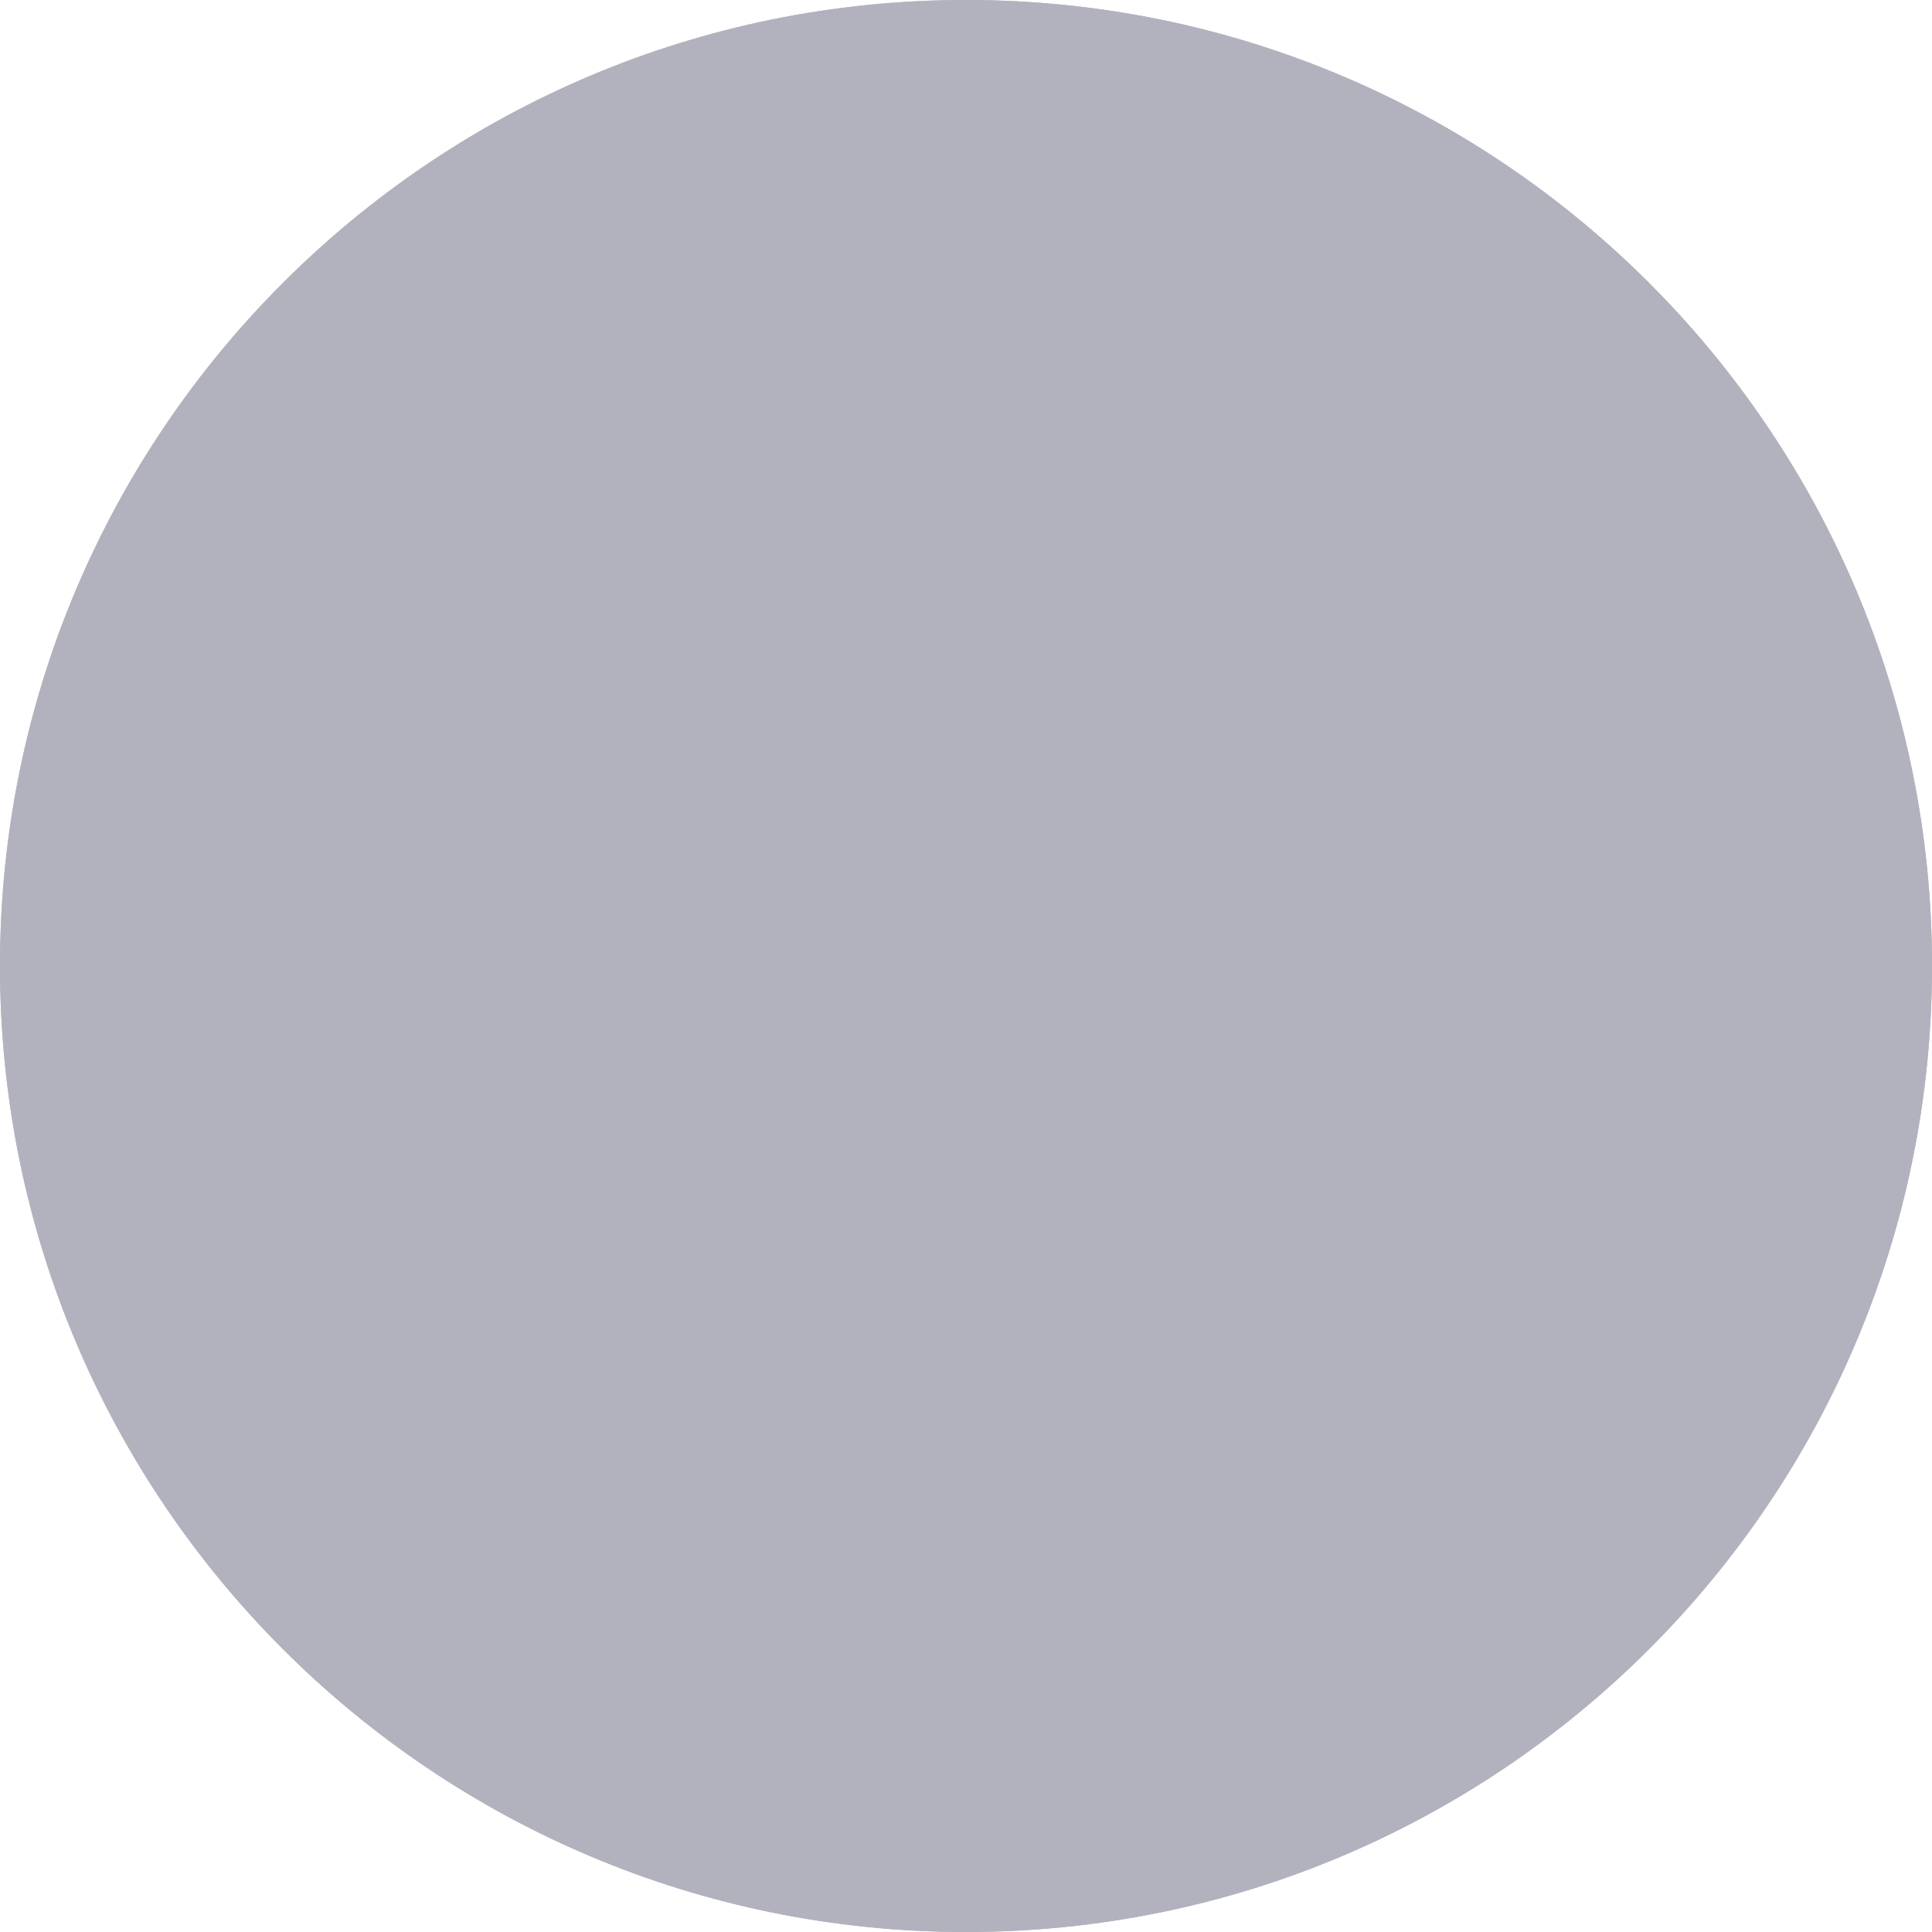
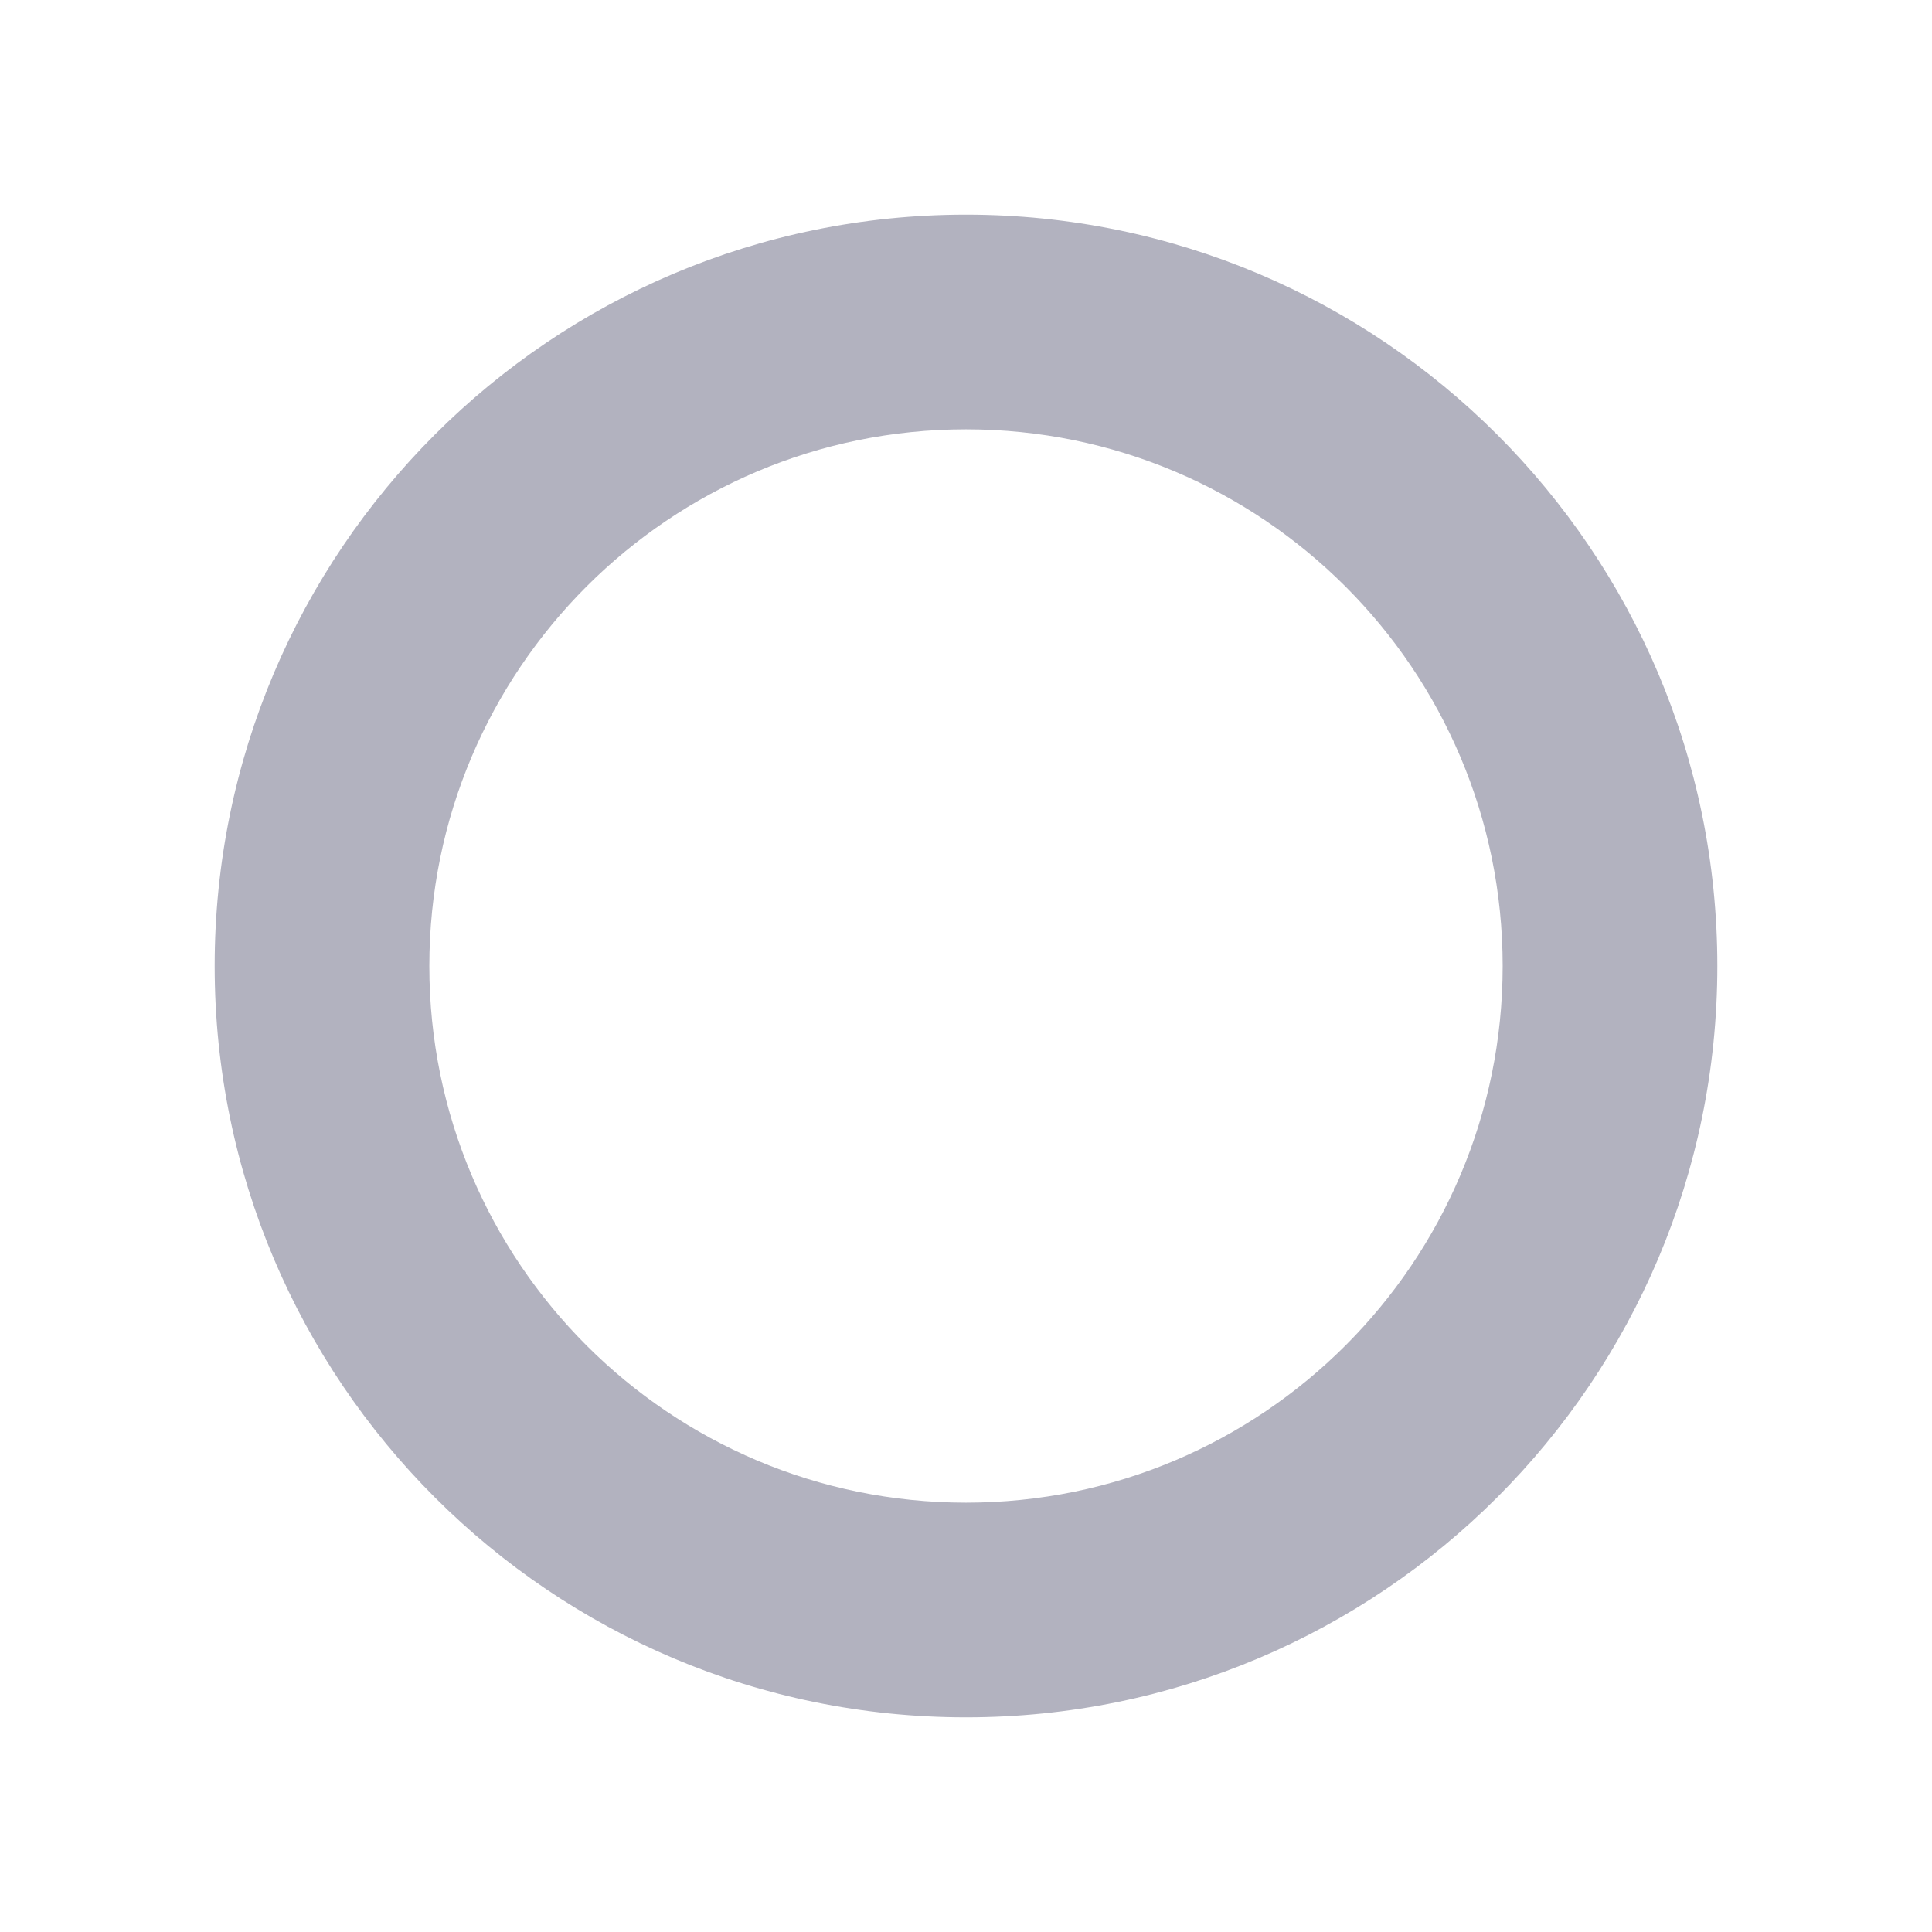
- <svg xmlns="http://www.w3.org/2000/svg" viewBox="0 0 18 18">
-   <g fill="#B2B2BF">
-     <path d="M9 0c4.971 0 9 4.028 9 9 0 4.971-4.028 9-9 9-4.971 0-9-4.028-9-9 0-4.971 4.028-9 9-9z" />
-     <path d="M9 17a8 8 0 0 0 8-8 8 8 0 0 0-8-8 8 8 0 0 0-8 8 8 8 0 0 0 8 8zM9 0c4.971 0 9 4.028 9 9 0 4.971-4.028 9-9 9-4.971 0-9-4.028-9-9 0-4.971 4.028-9 9-9z" />
-   </g>
+ <svg xmlns="http://www.w3.org/2000/svg" width="18" height="18" fill="none">
+   <path fill="#B2B2BF" fill-rule="evenodd" d="M9 14A5 5 0 1 0 9 4a5 5 0 0 0 0 10zm0 2A7 7 0 1 0 9 2a7 7 0 0 0 0 14z" clip-rule="evenodd" />
</svg>
